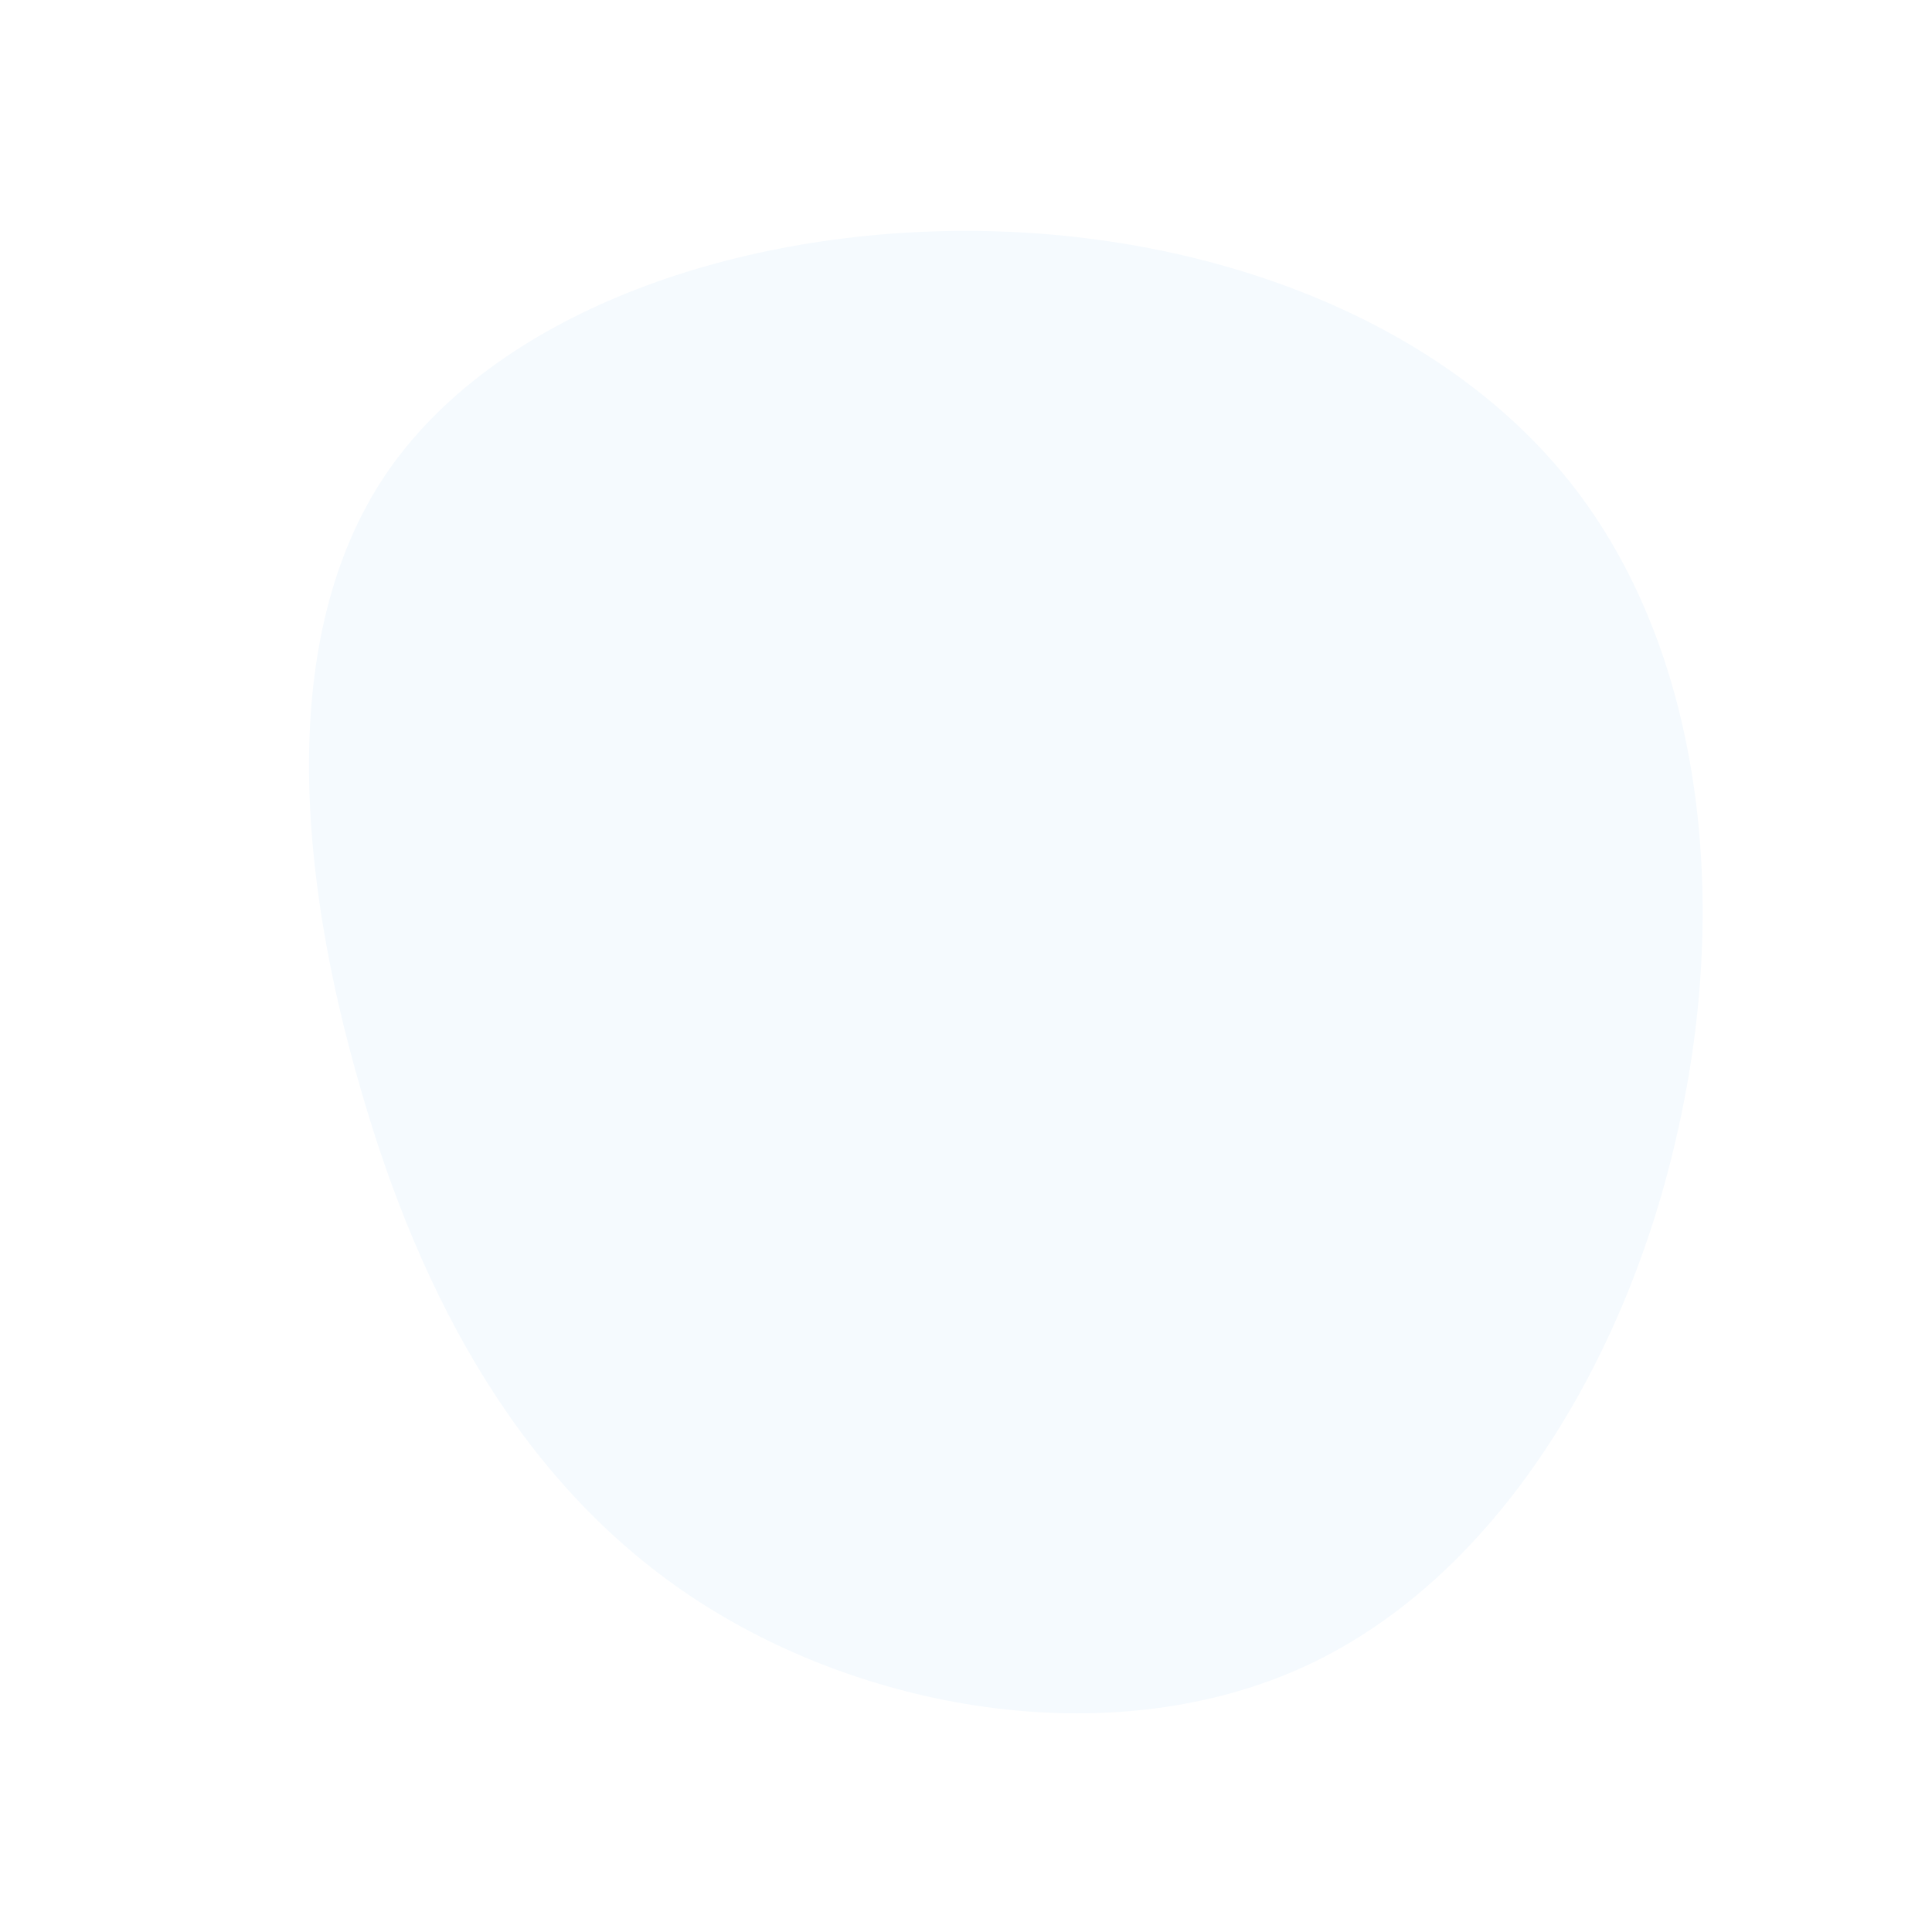
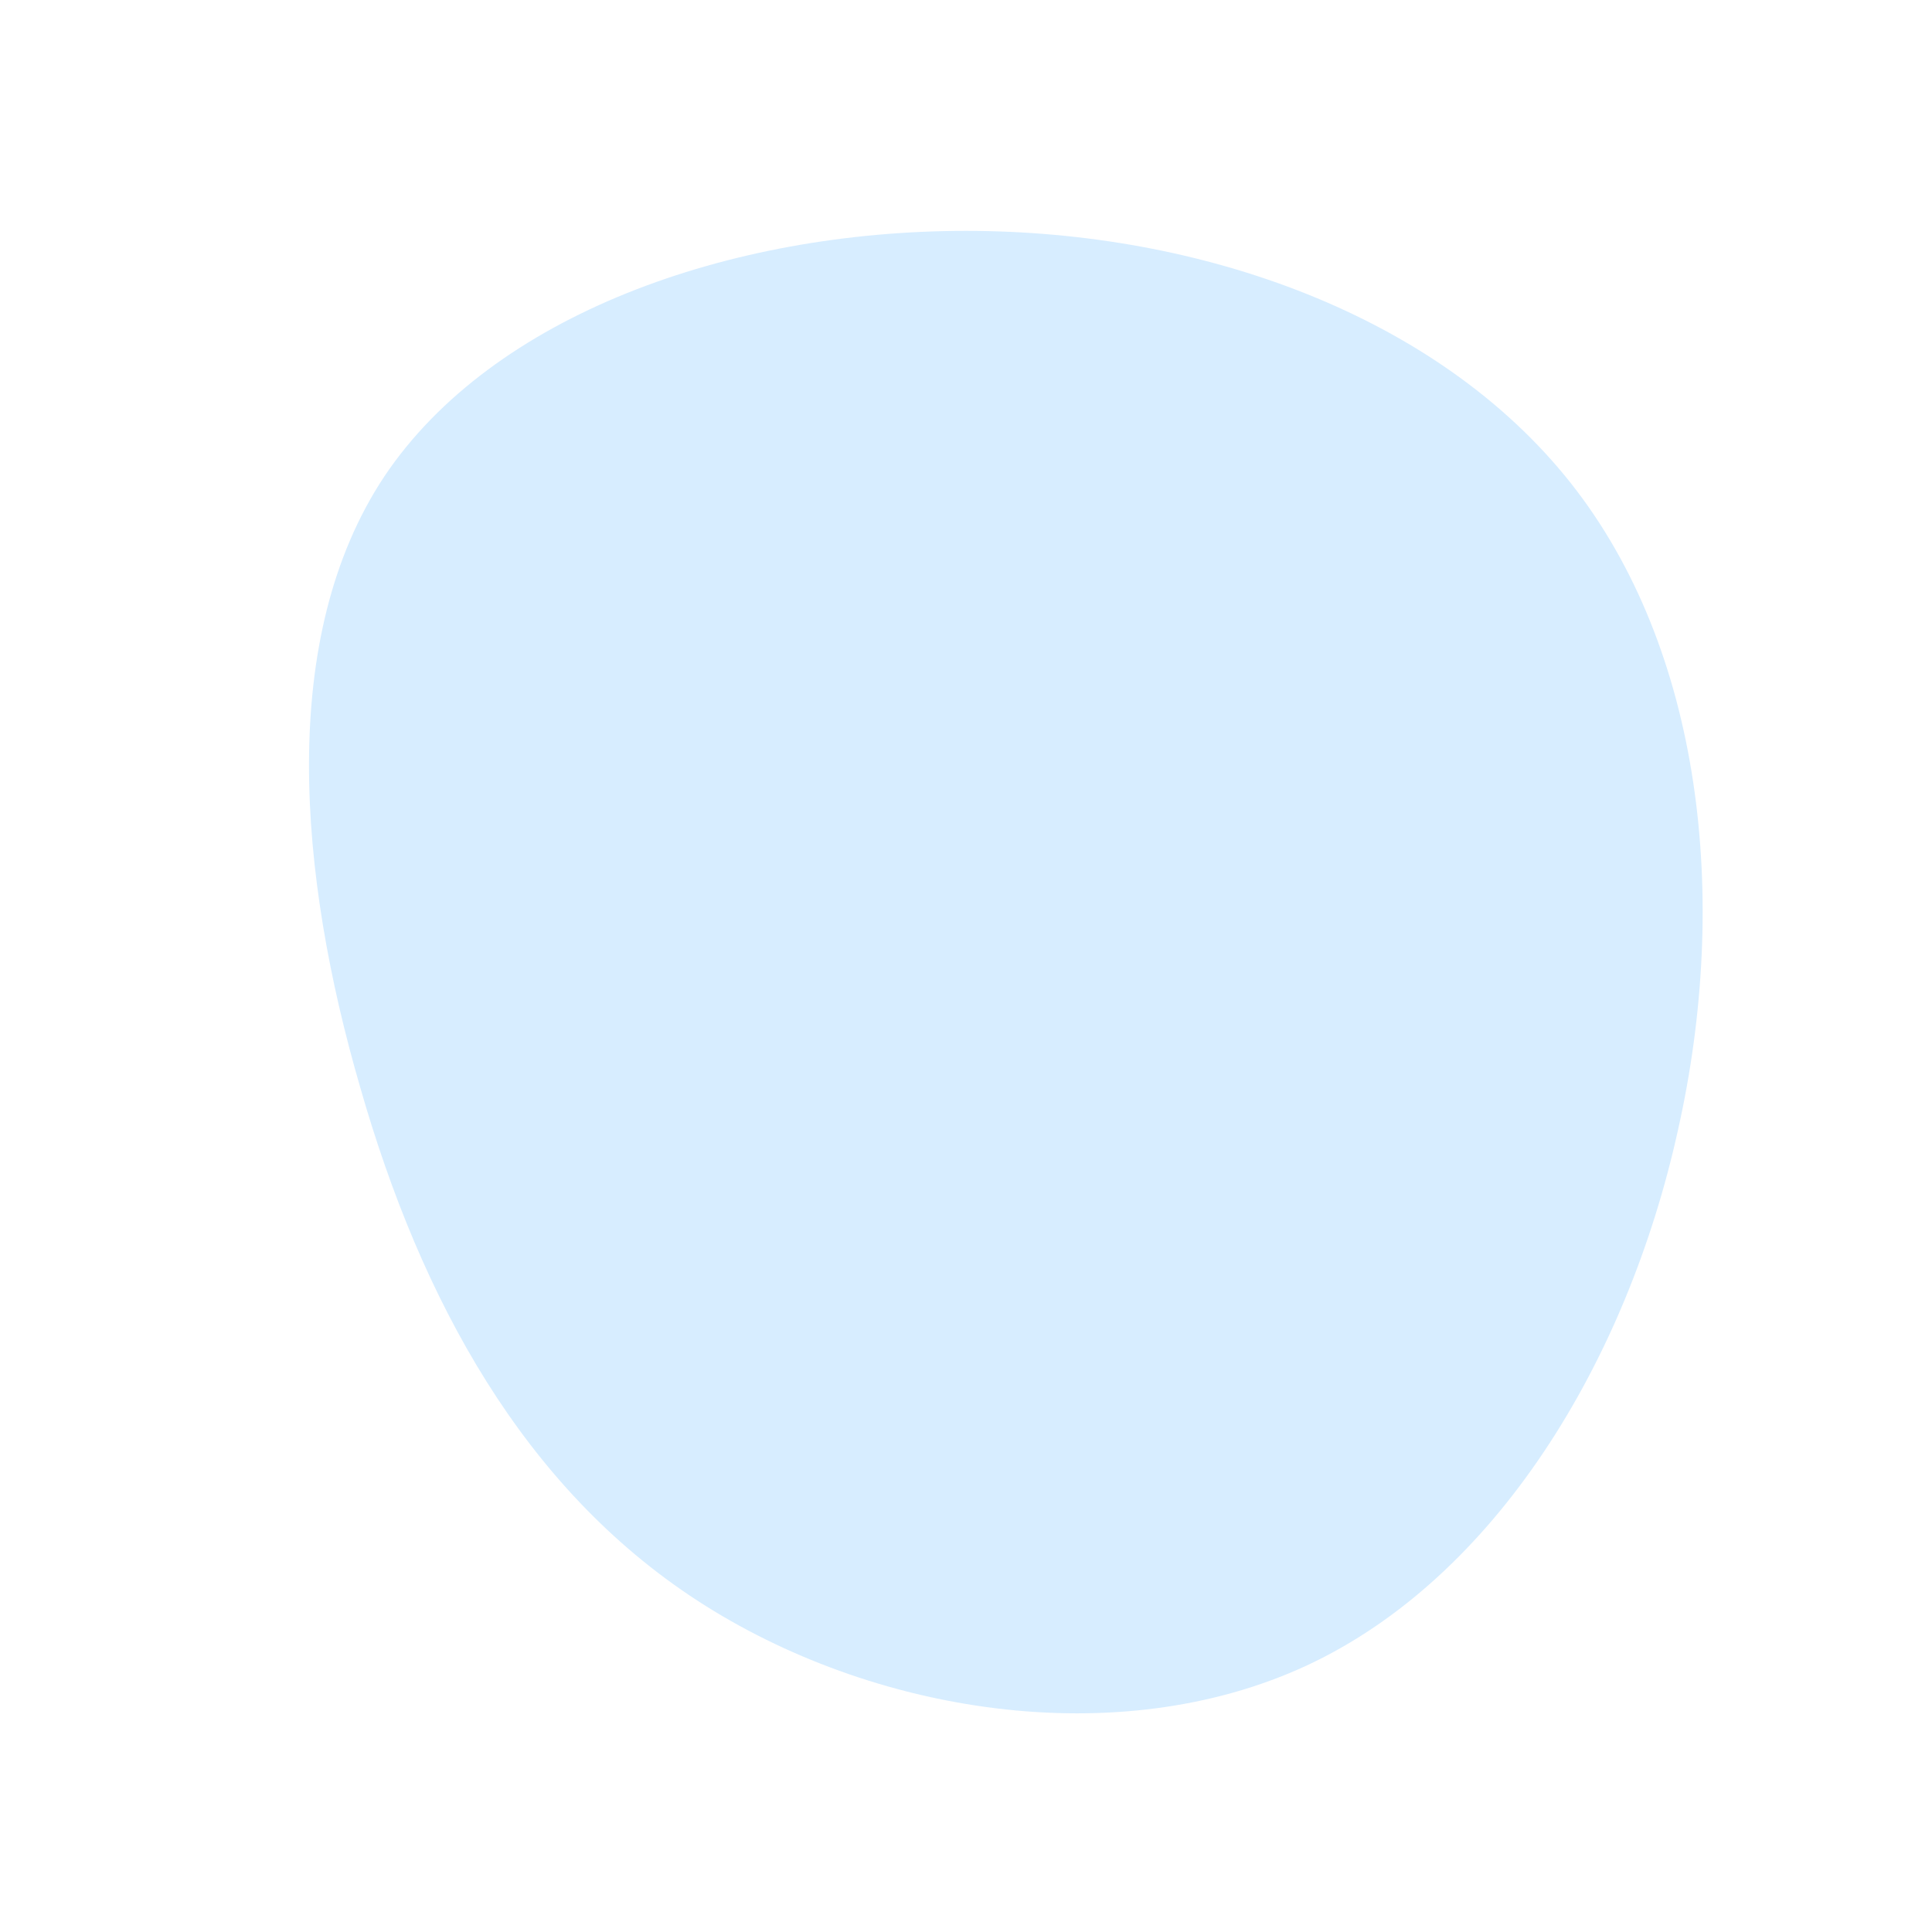
<svg xmlns="http://www.w3.org/2000/svg" viewBox="0 0 200 200">
-   <path fill="#F5FAFE" d="M62.6,-50C76.2,-32.8,79.1,-7,73.7,17C68.4,41,54.8,63.3,35.3,72.4C15.7,81.5,-9.8,77.4,-27.8,65.7C-45.8,54,-56.4,34.6,-62.7,12.6C-69.1,-9.4,-71.3,-34,-60.2,-50.7C-49,-67.4,-24.5,-76.1,0,-76.1C24.5,-76.1,48.9,-67.3,62.6,-50Z" transform="translate(100 100)" />
+   <path fill="#d7edff" d="M62.6,-50C76.2,-32.8,79.1,-7,73.7,17C68.4,41,54.8,63.3,35.3,72.4C15.7,81.5,-9.8,77.4,-27.8,65.7C-45.8,54,-56.4,34.6,-62.7,12.6C-69.1,-9.4,-71.3,-34,-60.2,-50.7C-49,-67.4,-24.5,-76.1,0,-76.1C24.5,-76.1,48.9,-67.3,62.6,-50Z" transform="translate(100 100)" />
</svg>
